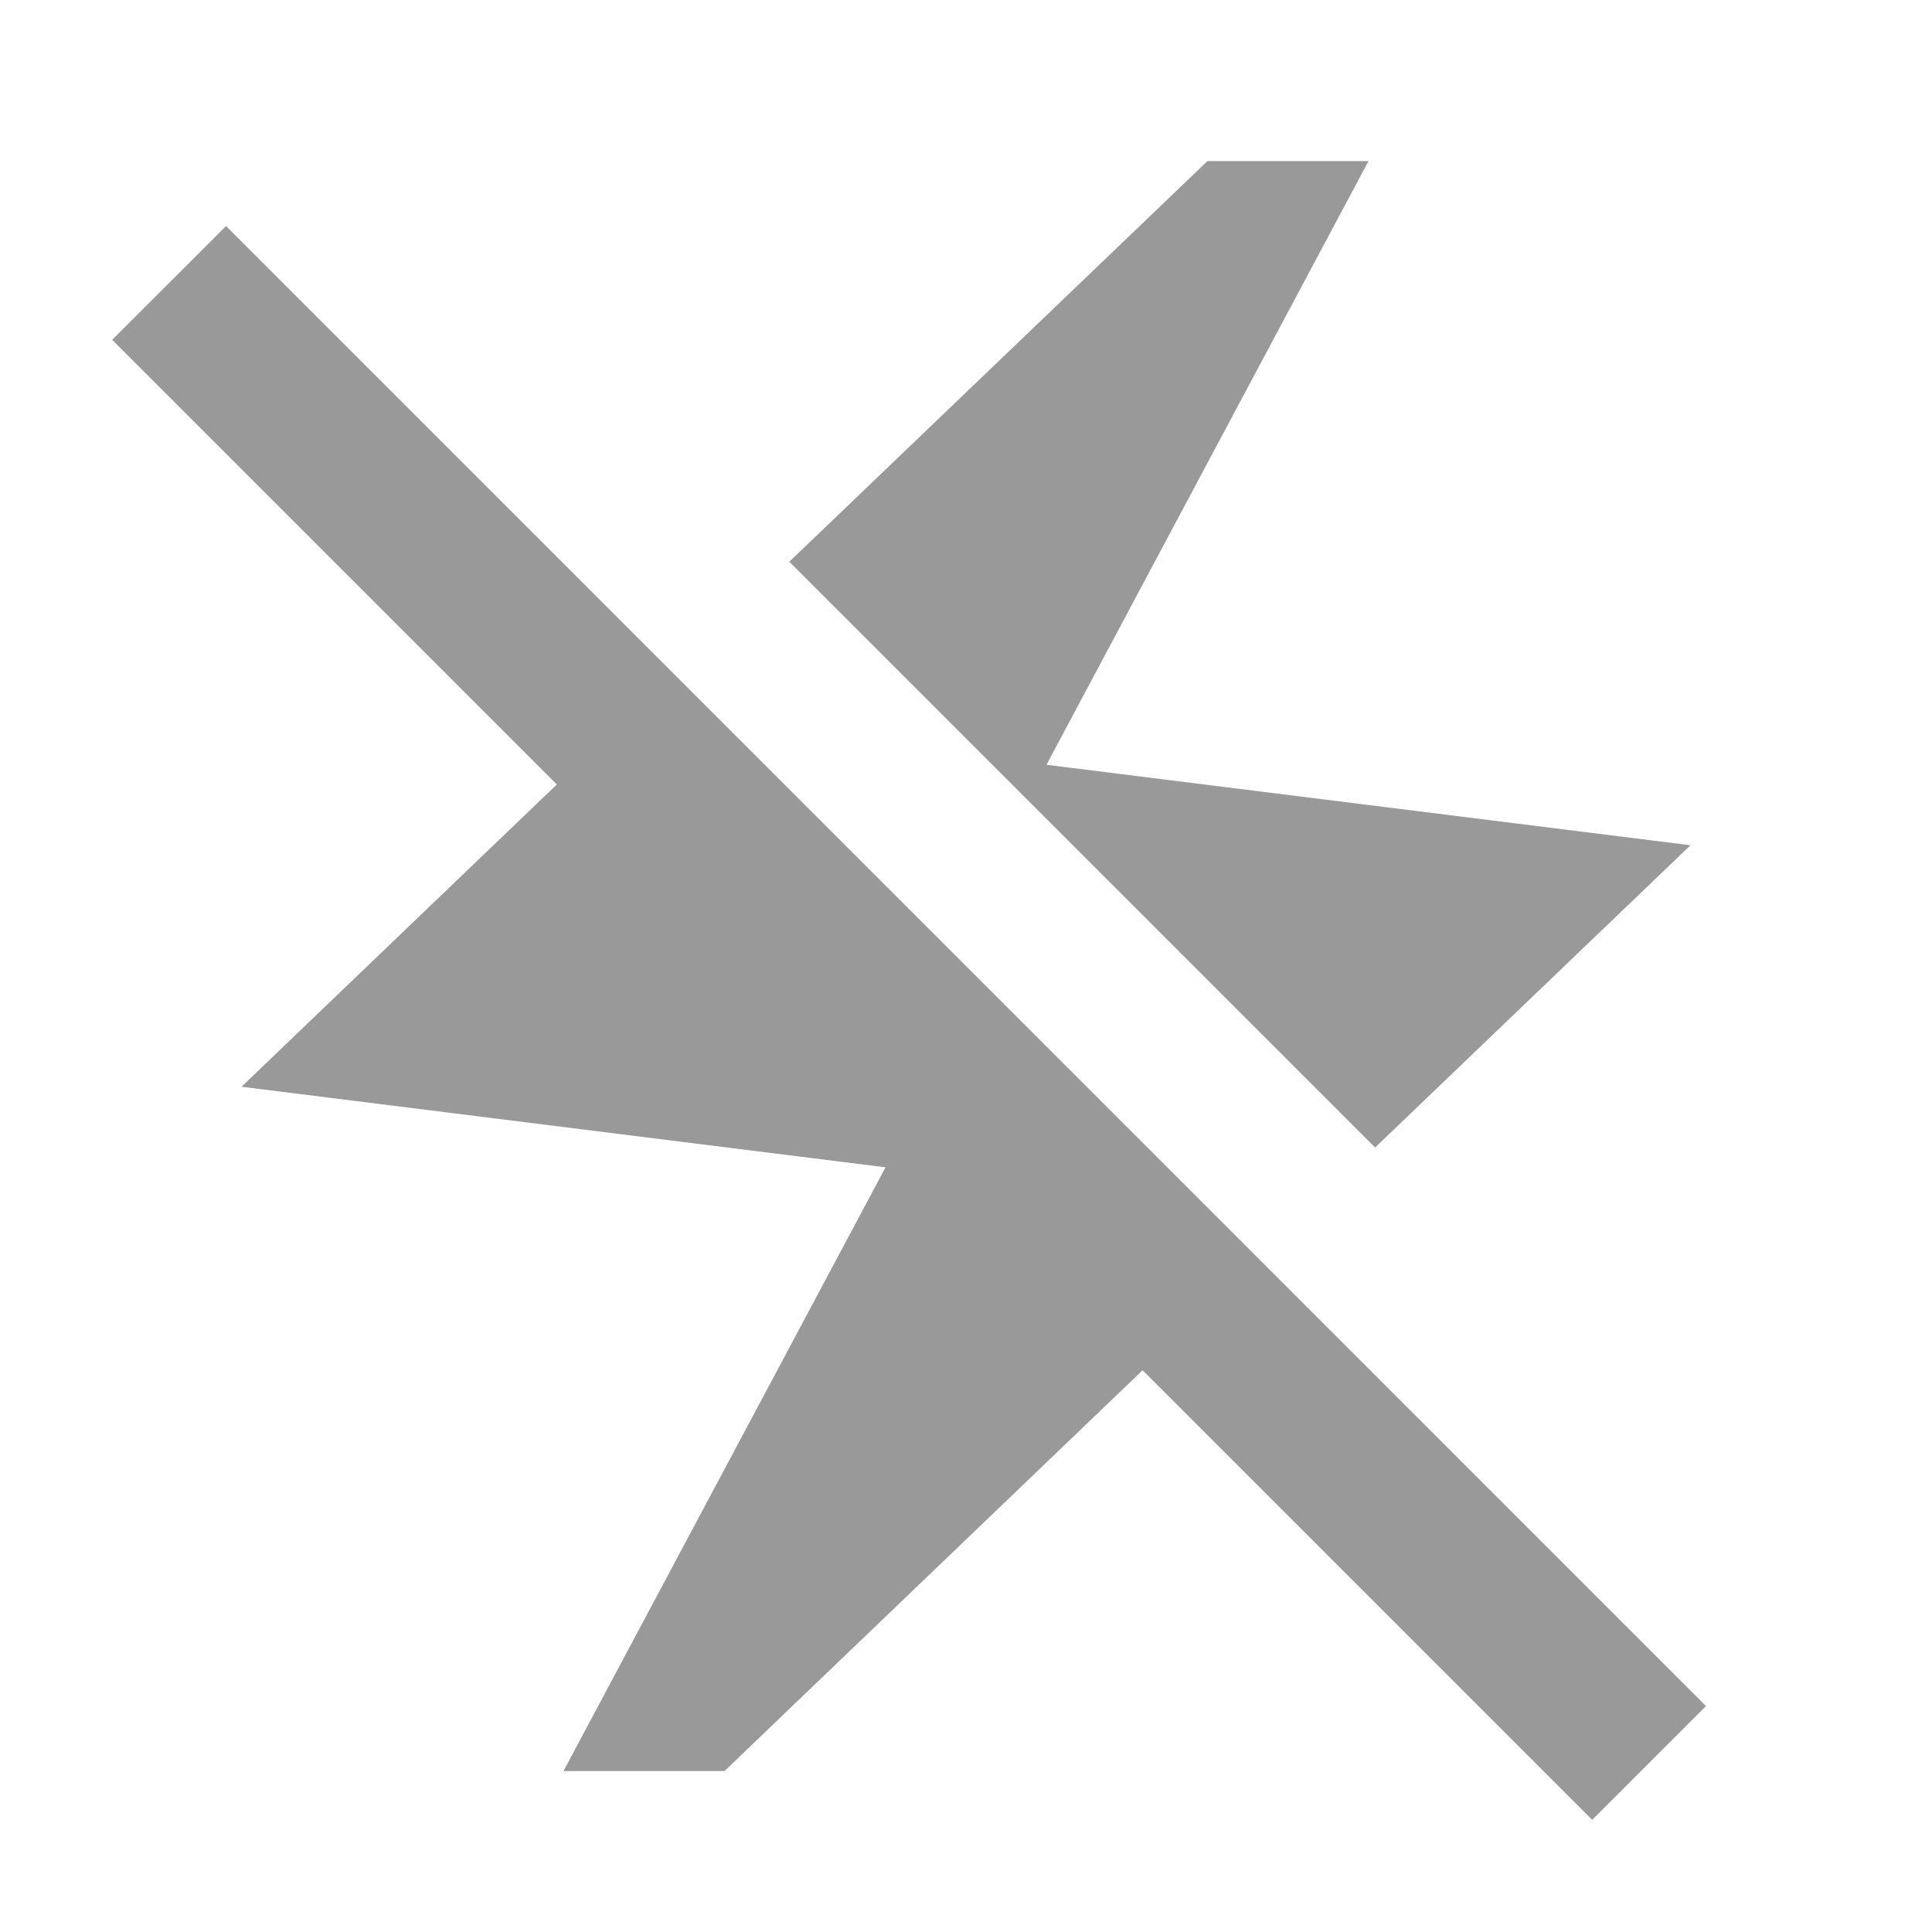
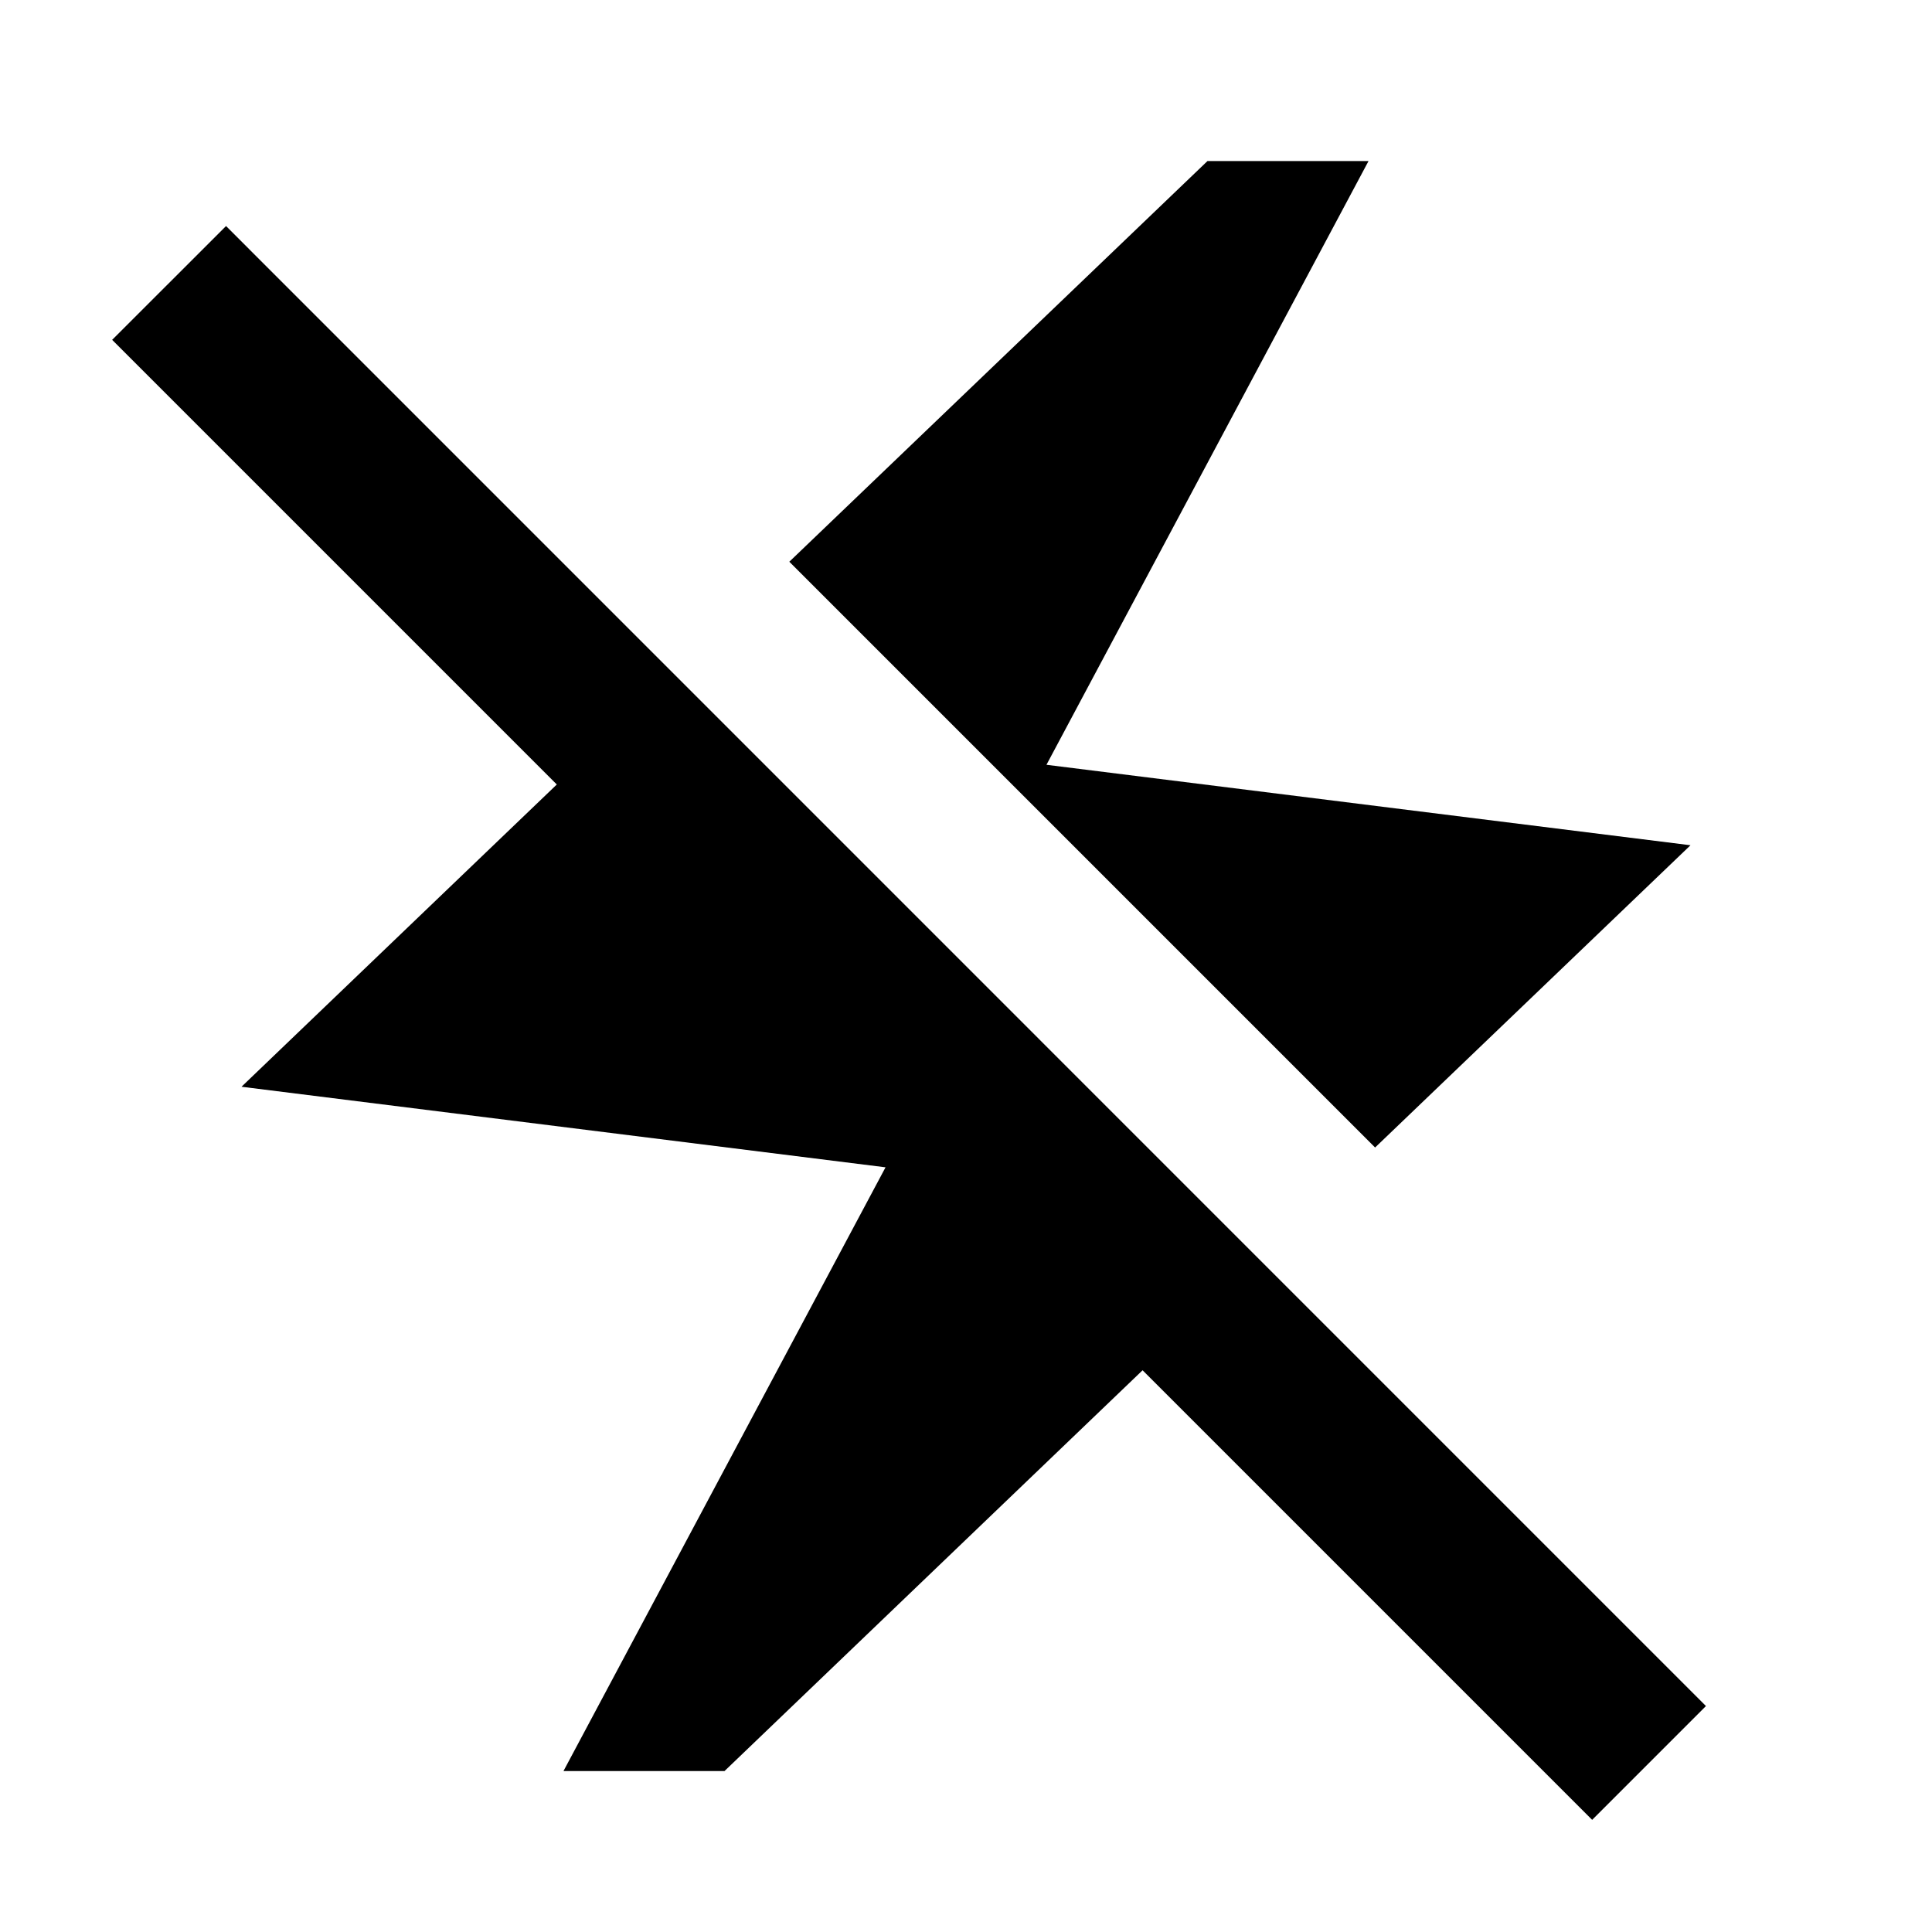
<svg xmlns="http://www.w3.org/2000/svg" width="20" height="20" viewBox="0 0 20 20" fill="none">
  <mask id="mask0_2187_24828" style="mask-type:alpha" maskUnits="userSpaceOnUse" x="0" y="0" width="20" height="20">
    <rect width="20" height="20" fill="#D9D9D9" />
  </mask>
  <g mask="url(#mask0_2187_24828)">
-     <path d="M17.66 17.661L16.482 18.839L11.828 14.185L7.5 18.334H5.833L9.167 12.084L2.5 11.25L5.764 8.121L1.161 3.518L2.34 2.34L17.66 17.661Z" fill="currentColor" fill-opacity="0.4" />
-     <path d="M10.833 7.917L17.5 8.75L14.235 11.879L8.171 5.815L12.5 1.667H14.167L10.833 7.917Z" fill="currentColor" fill-opacity="0.4" />
+     <path d="M17.66 17.661L16.482 18.839L11.828 14.185L7.5 18.334H5.833L9.167 12.084L2.5 11.25L5.764 8.121L1.161 3.518L2.34 2.34L17.66 17.661Z" fill="currentColor" />
+     <path d="M10.833 7.917L17.5 8.75L14.235 11.879L8.171 5.815L12.5 1.667H14.167L10.833 7.917Z" fill="currentColor" />
  </g>
</svg>
